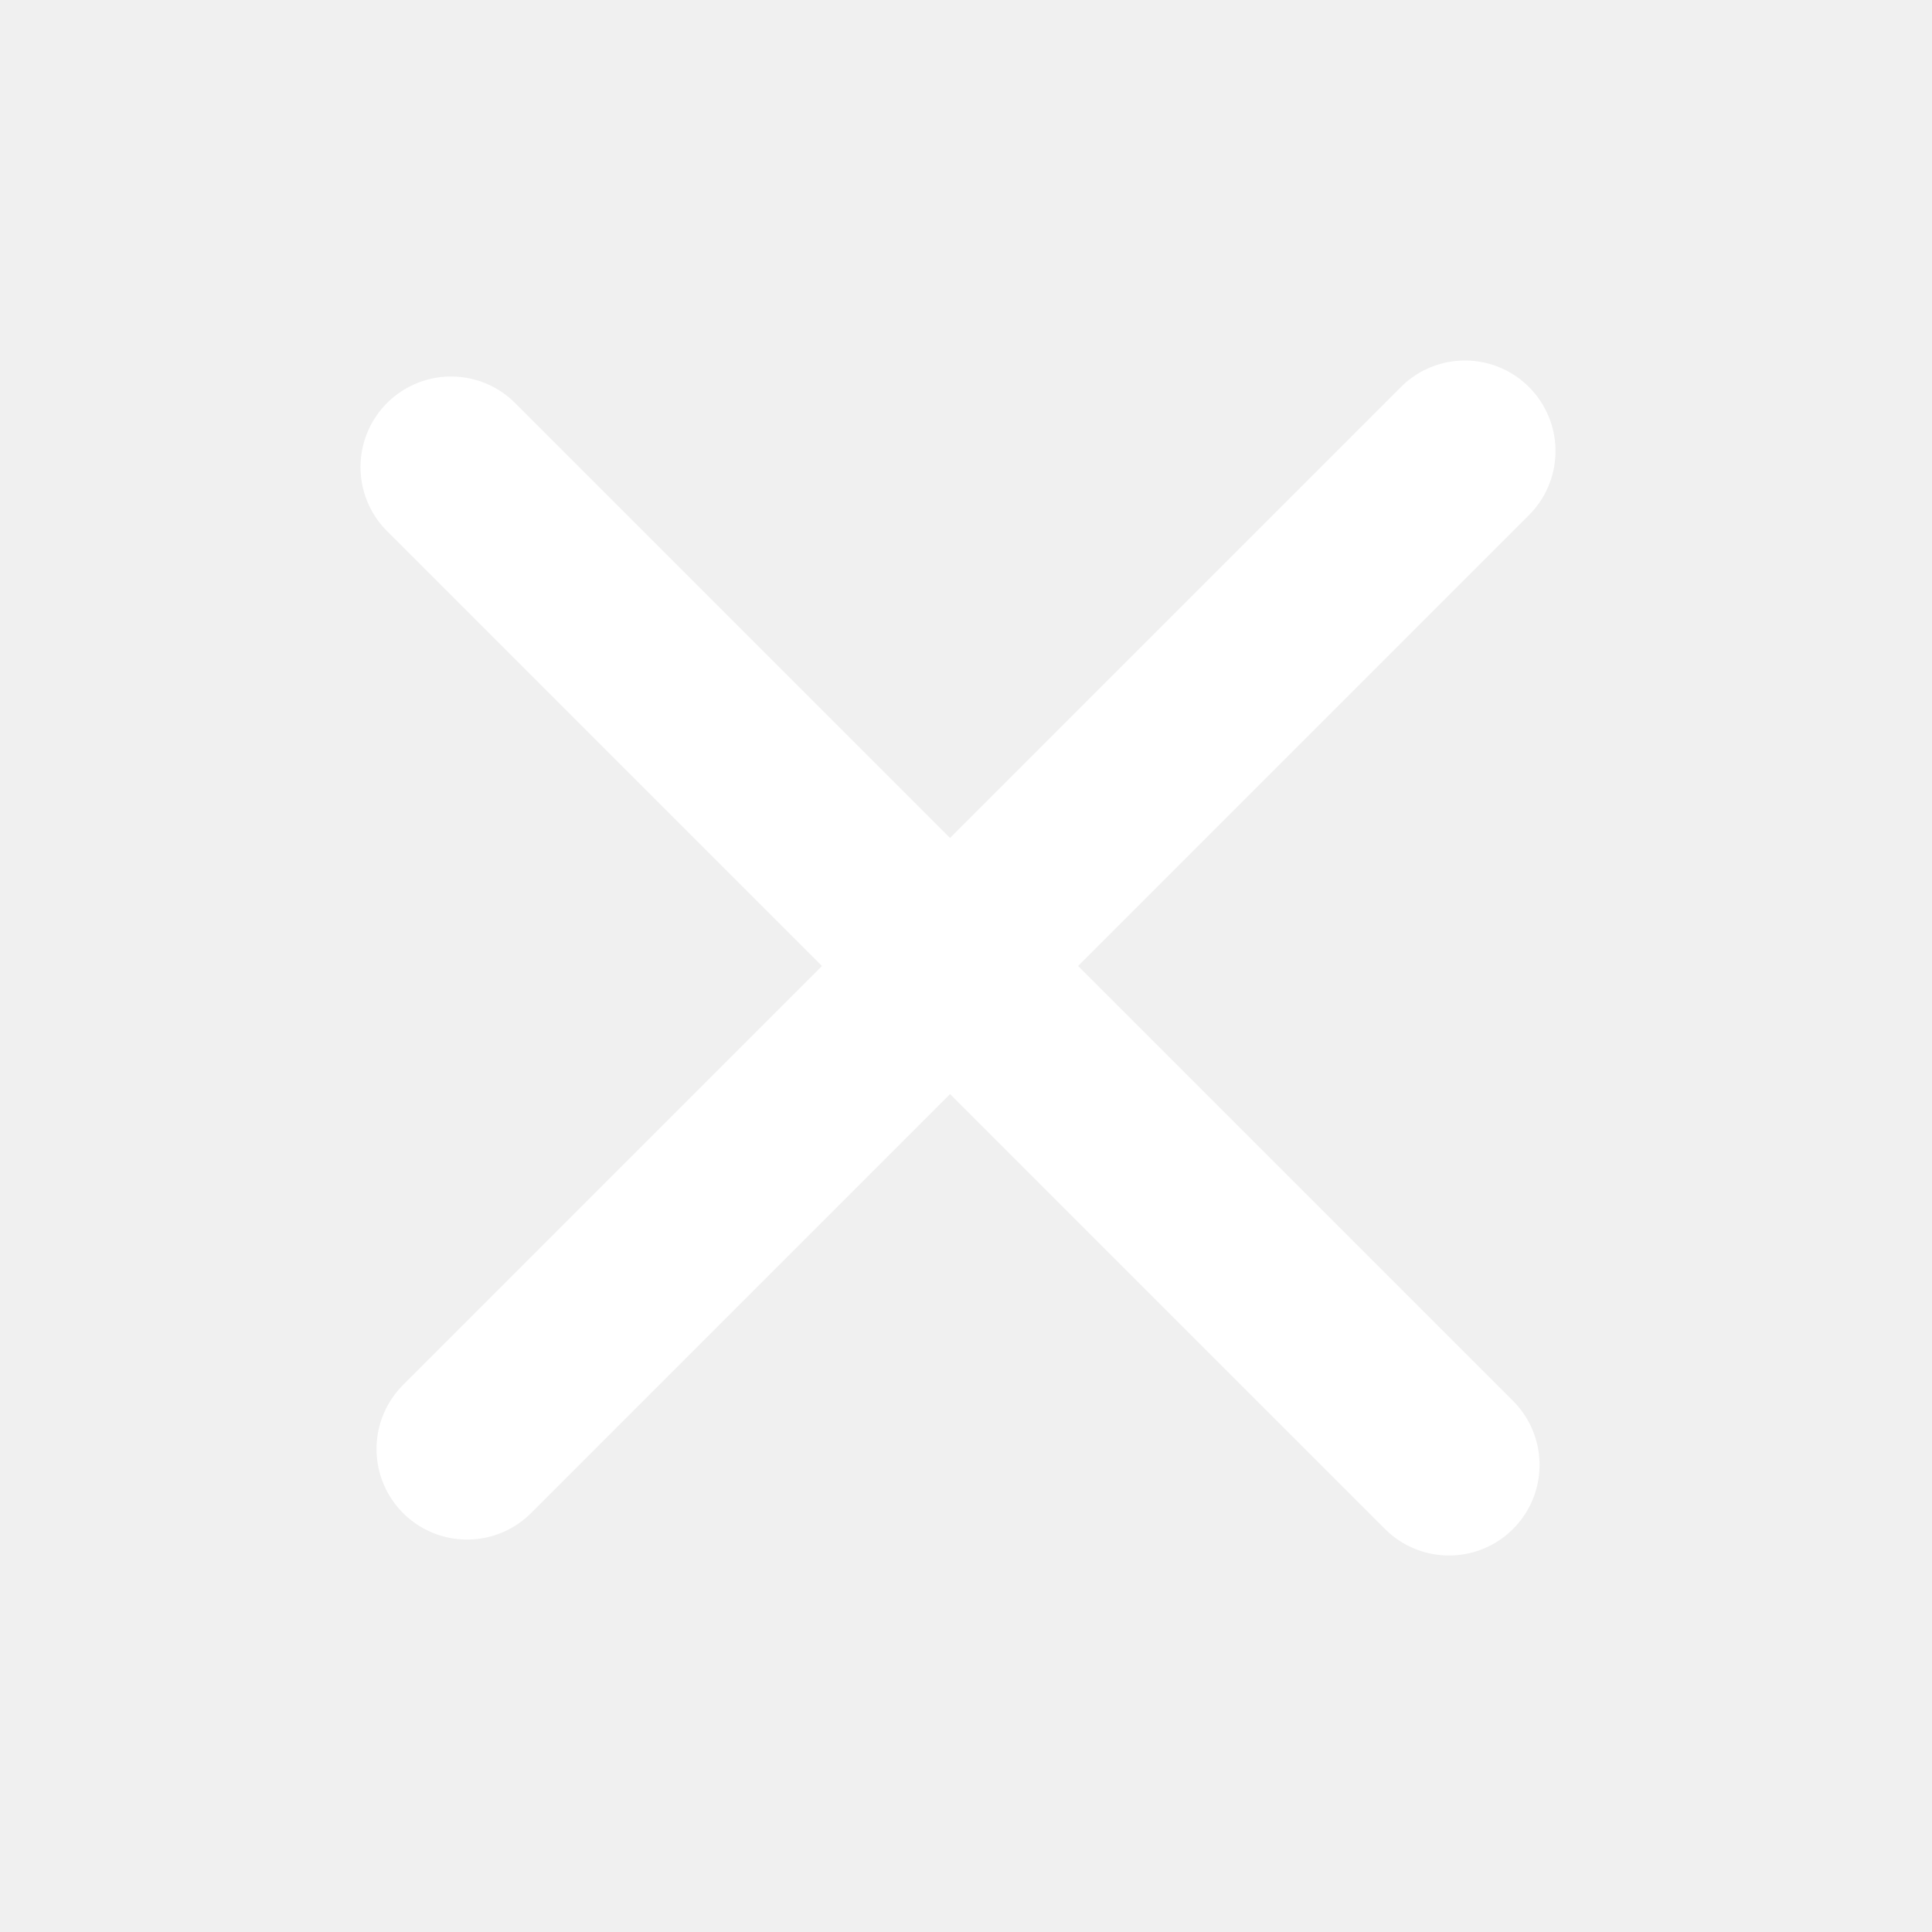
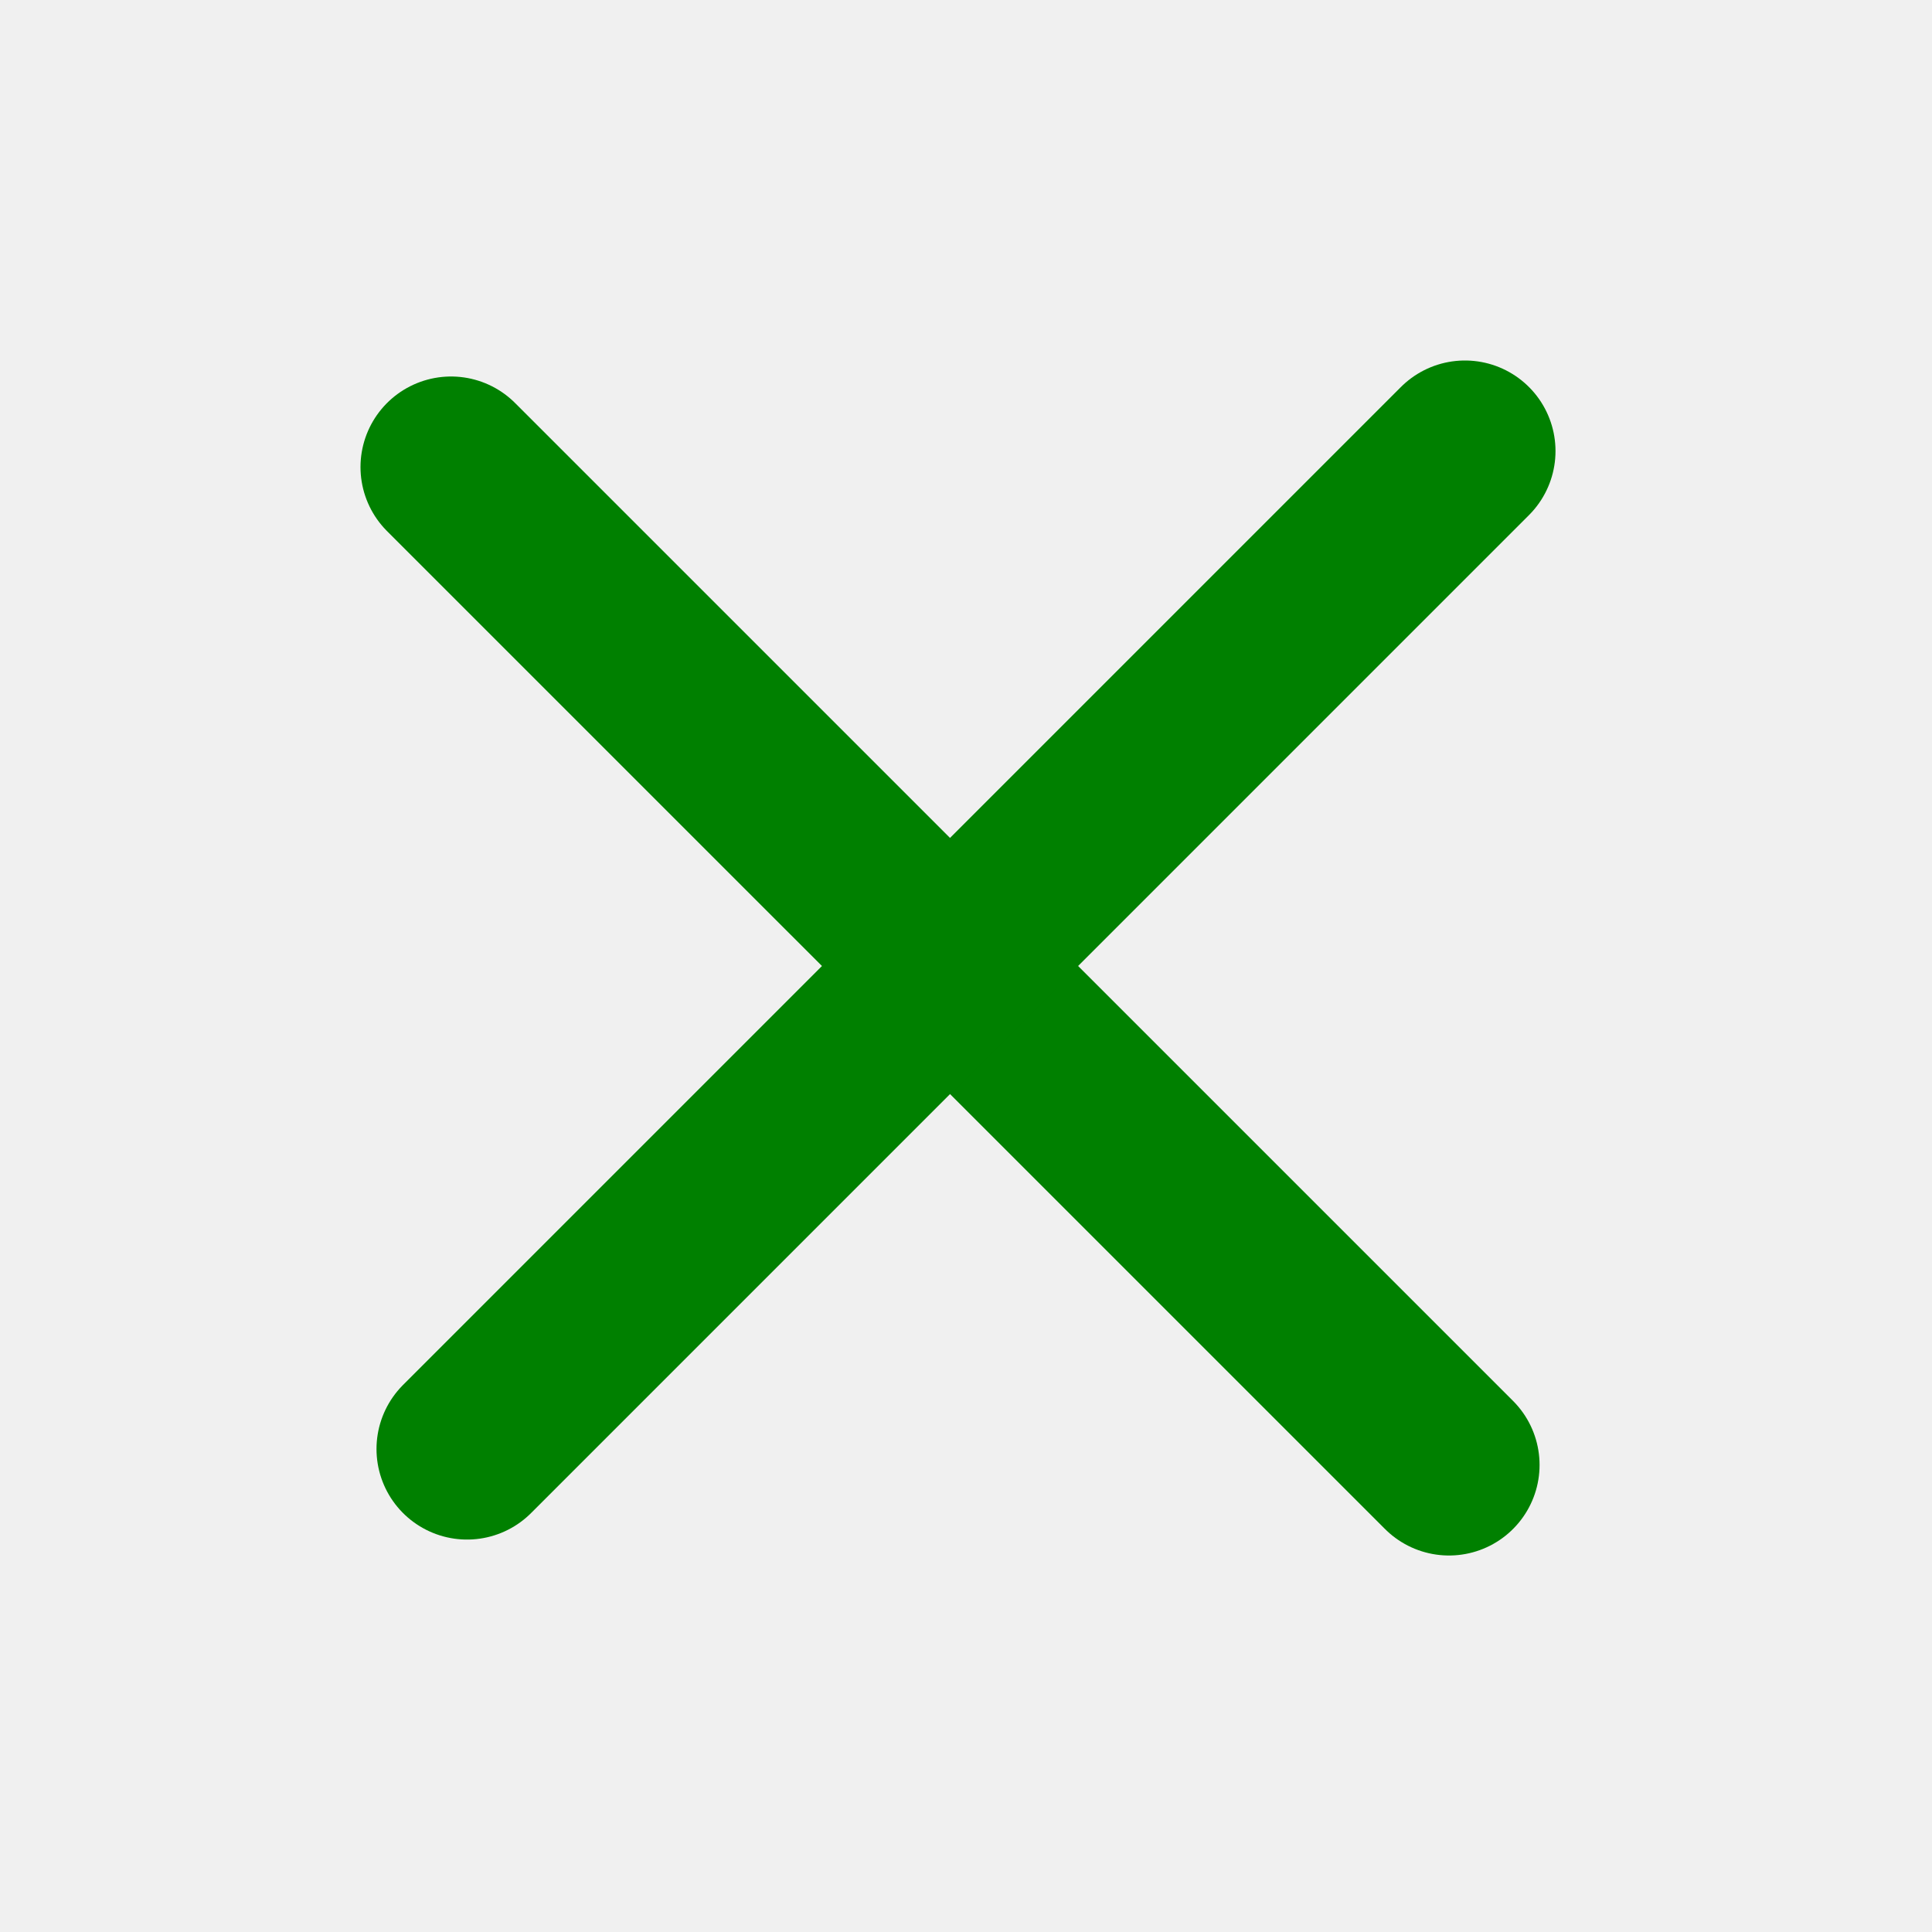
<svg xmlns="http://www.w3.org/2000/svg" width="16" height="16" viewBox="0 0 32 32" id="svg2" version="1.1">
  <style>
	.theme_fill {
		fill: green;
	}
	.theme_stroke {
		stroke: green;
	}
	</style>
  <defs id="defs4" />
  <g style="display:inline;opacity:1" id="Dark">
-     <path style="display:inline;fill:none;stroke:#ffffff;stroke-width:3;stroke-linecap:round;stroke-linejoin:miter;stroke-dasharray:none;stroke-opacity:1" d="M 7.471,7.736 24,24.264" id="path1-7" />
-     <path style="display:inline;fill:none;stroke:#ffffff;stroke-width:3;stroke-linecap:round;stroke-linejoin:miter;stroke-dasharray:none;stroke-opacity:1" d="M 24.264,7.471 7.736,24" id="path1-3-3" />
+     <path class="theme_stroke" style="display:inline;fill:none;stroke-width:3;stroke-linecap:round;stroke-linejoin:miter;stroke-dasharray:none;stroke-opacity:1" d="M 7.471,7.736 24,24.264" id="path1-7" />
+     <path class="theme_stroke" style="display:inline;fill:none;stroke-width:3;stroke-linecap:round;stroke-linejoin:miter;stroke-dasharray:none;stroke-opacity:1" d="M 24.264,7.471 7.736,24" id="path1-3-3" />
  </g>
</svg>
